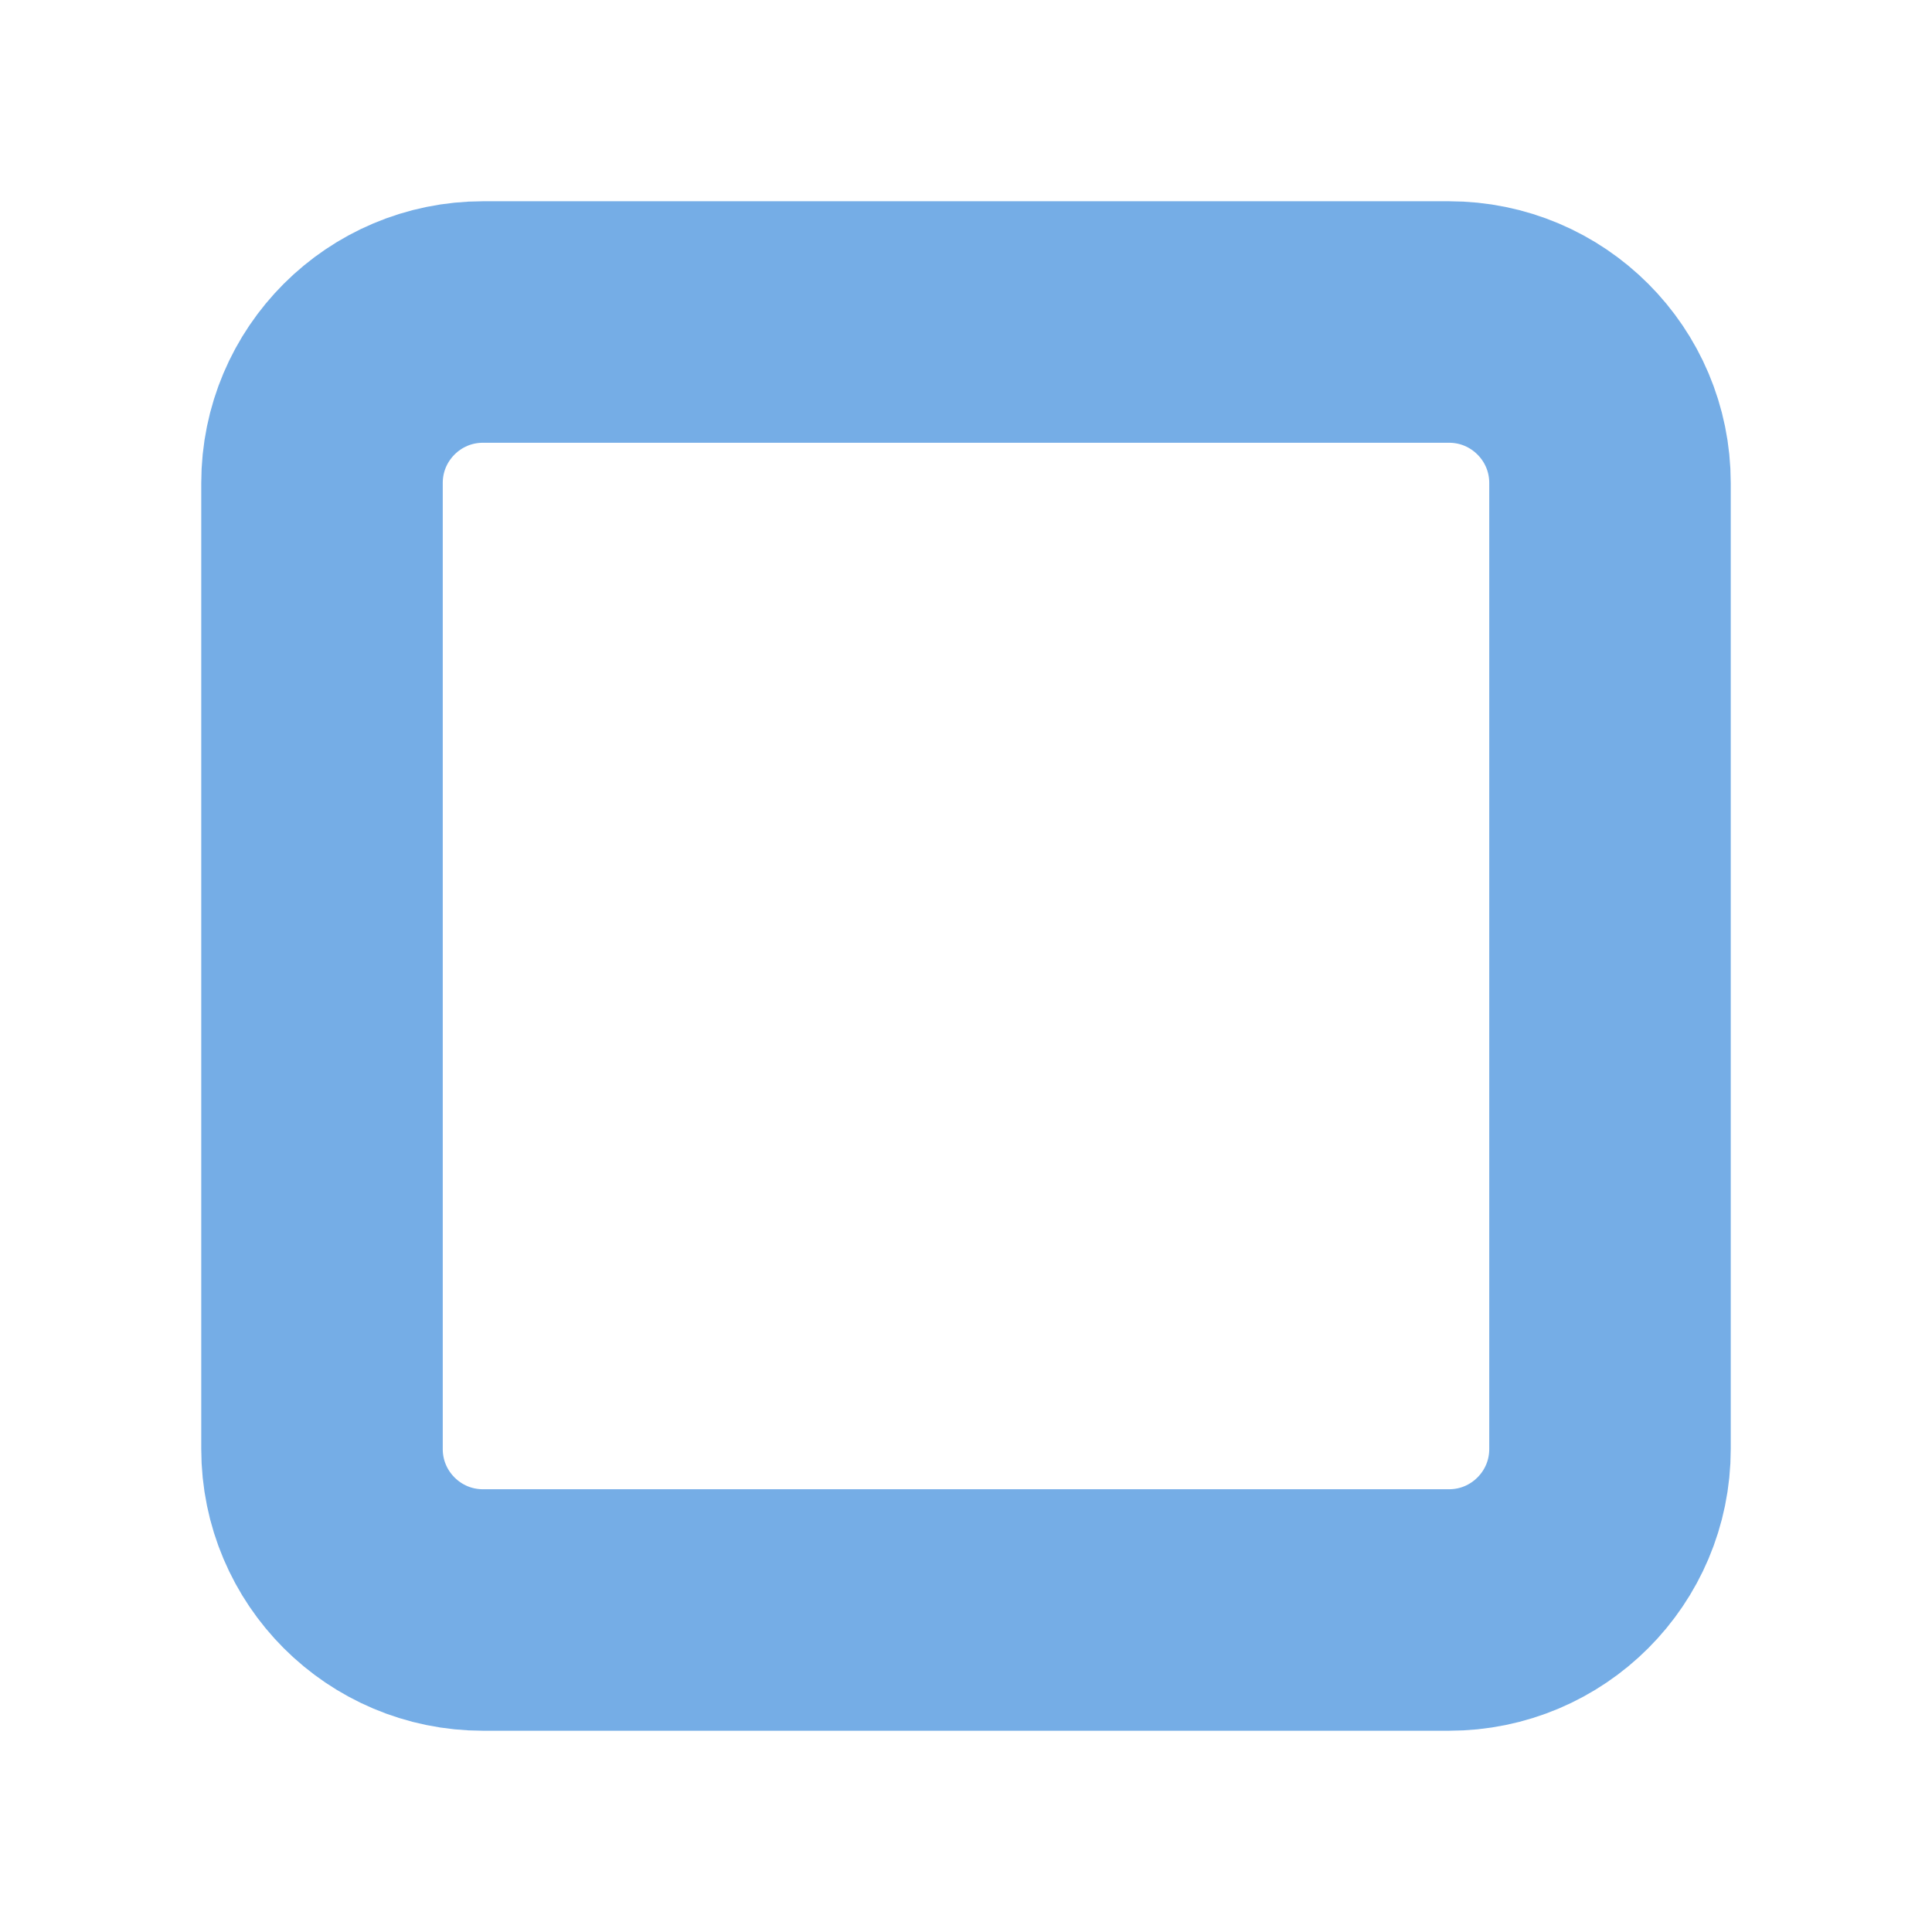
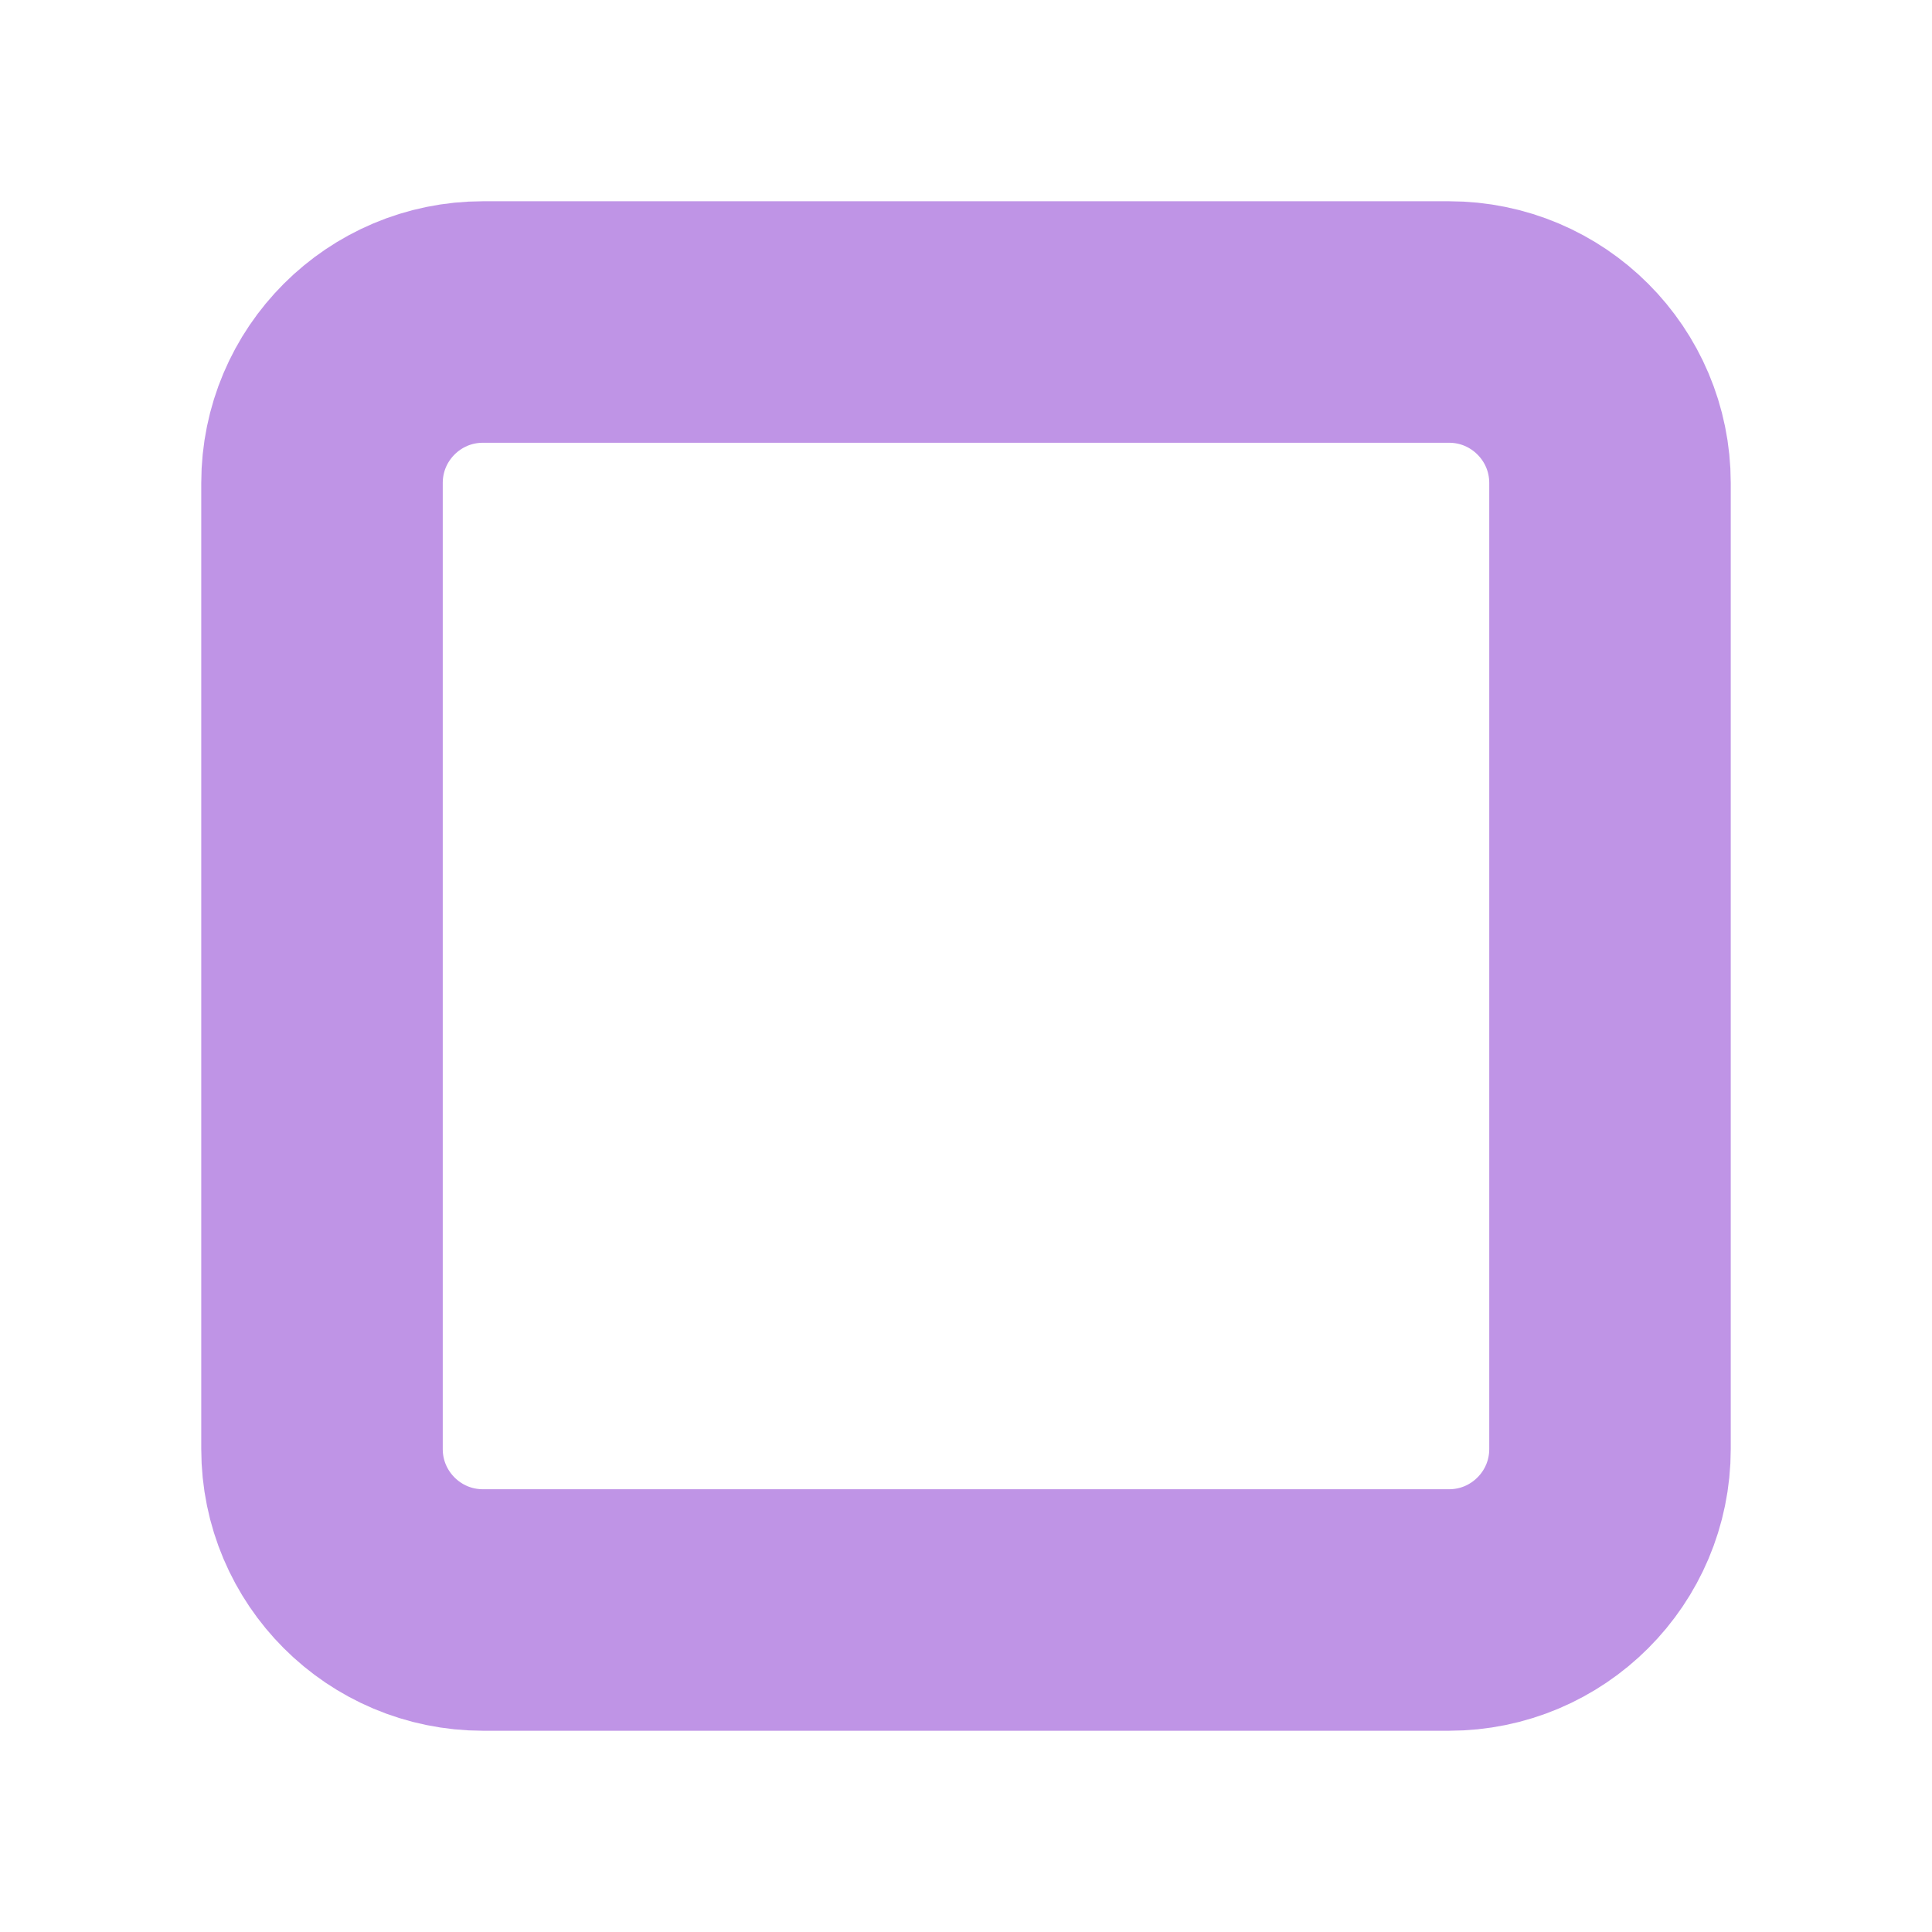
<svg xmlns="http://www.w3.org/2000/svg" width="25px" height="25px" viewBox="0 0 24 24" fill="none">
-   <rect x="4" y="4" width="16" height="16" rx="2" stroke="#75ade6" stroke-width="3" stroke-linecap="round" stroke-linejoin="round" />
+   <rect x="4" y="4" width="16" height="16" rx="2" stroke="#bf94e6" stroke-width="3" stroke-linecap="round" stroke-linejoin="round" />
</svg>
